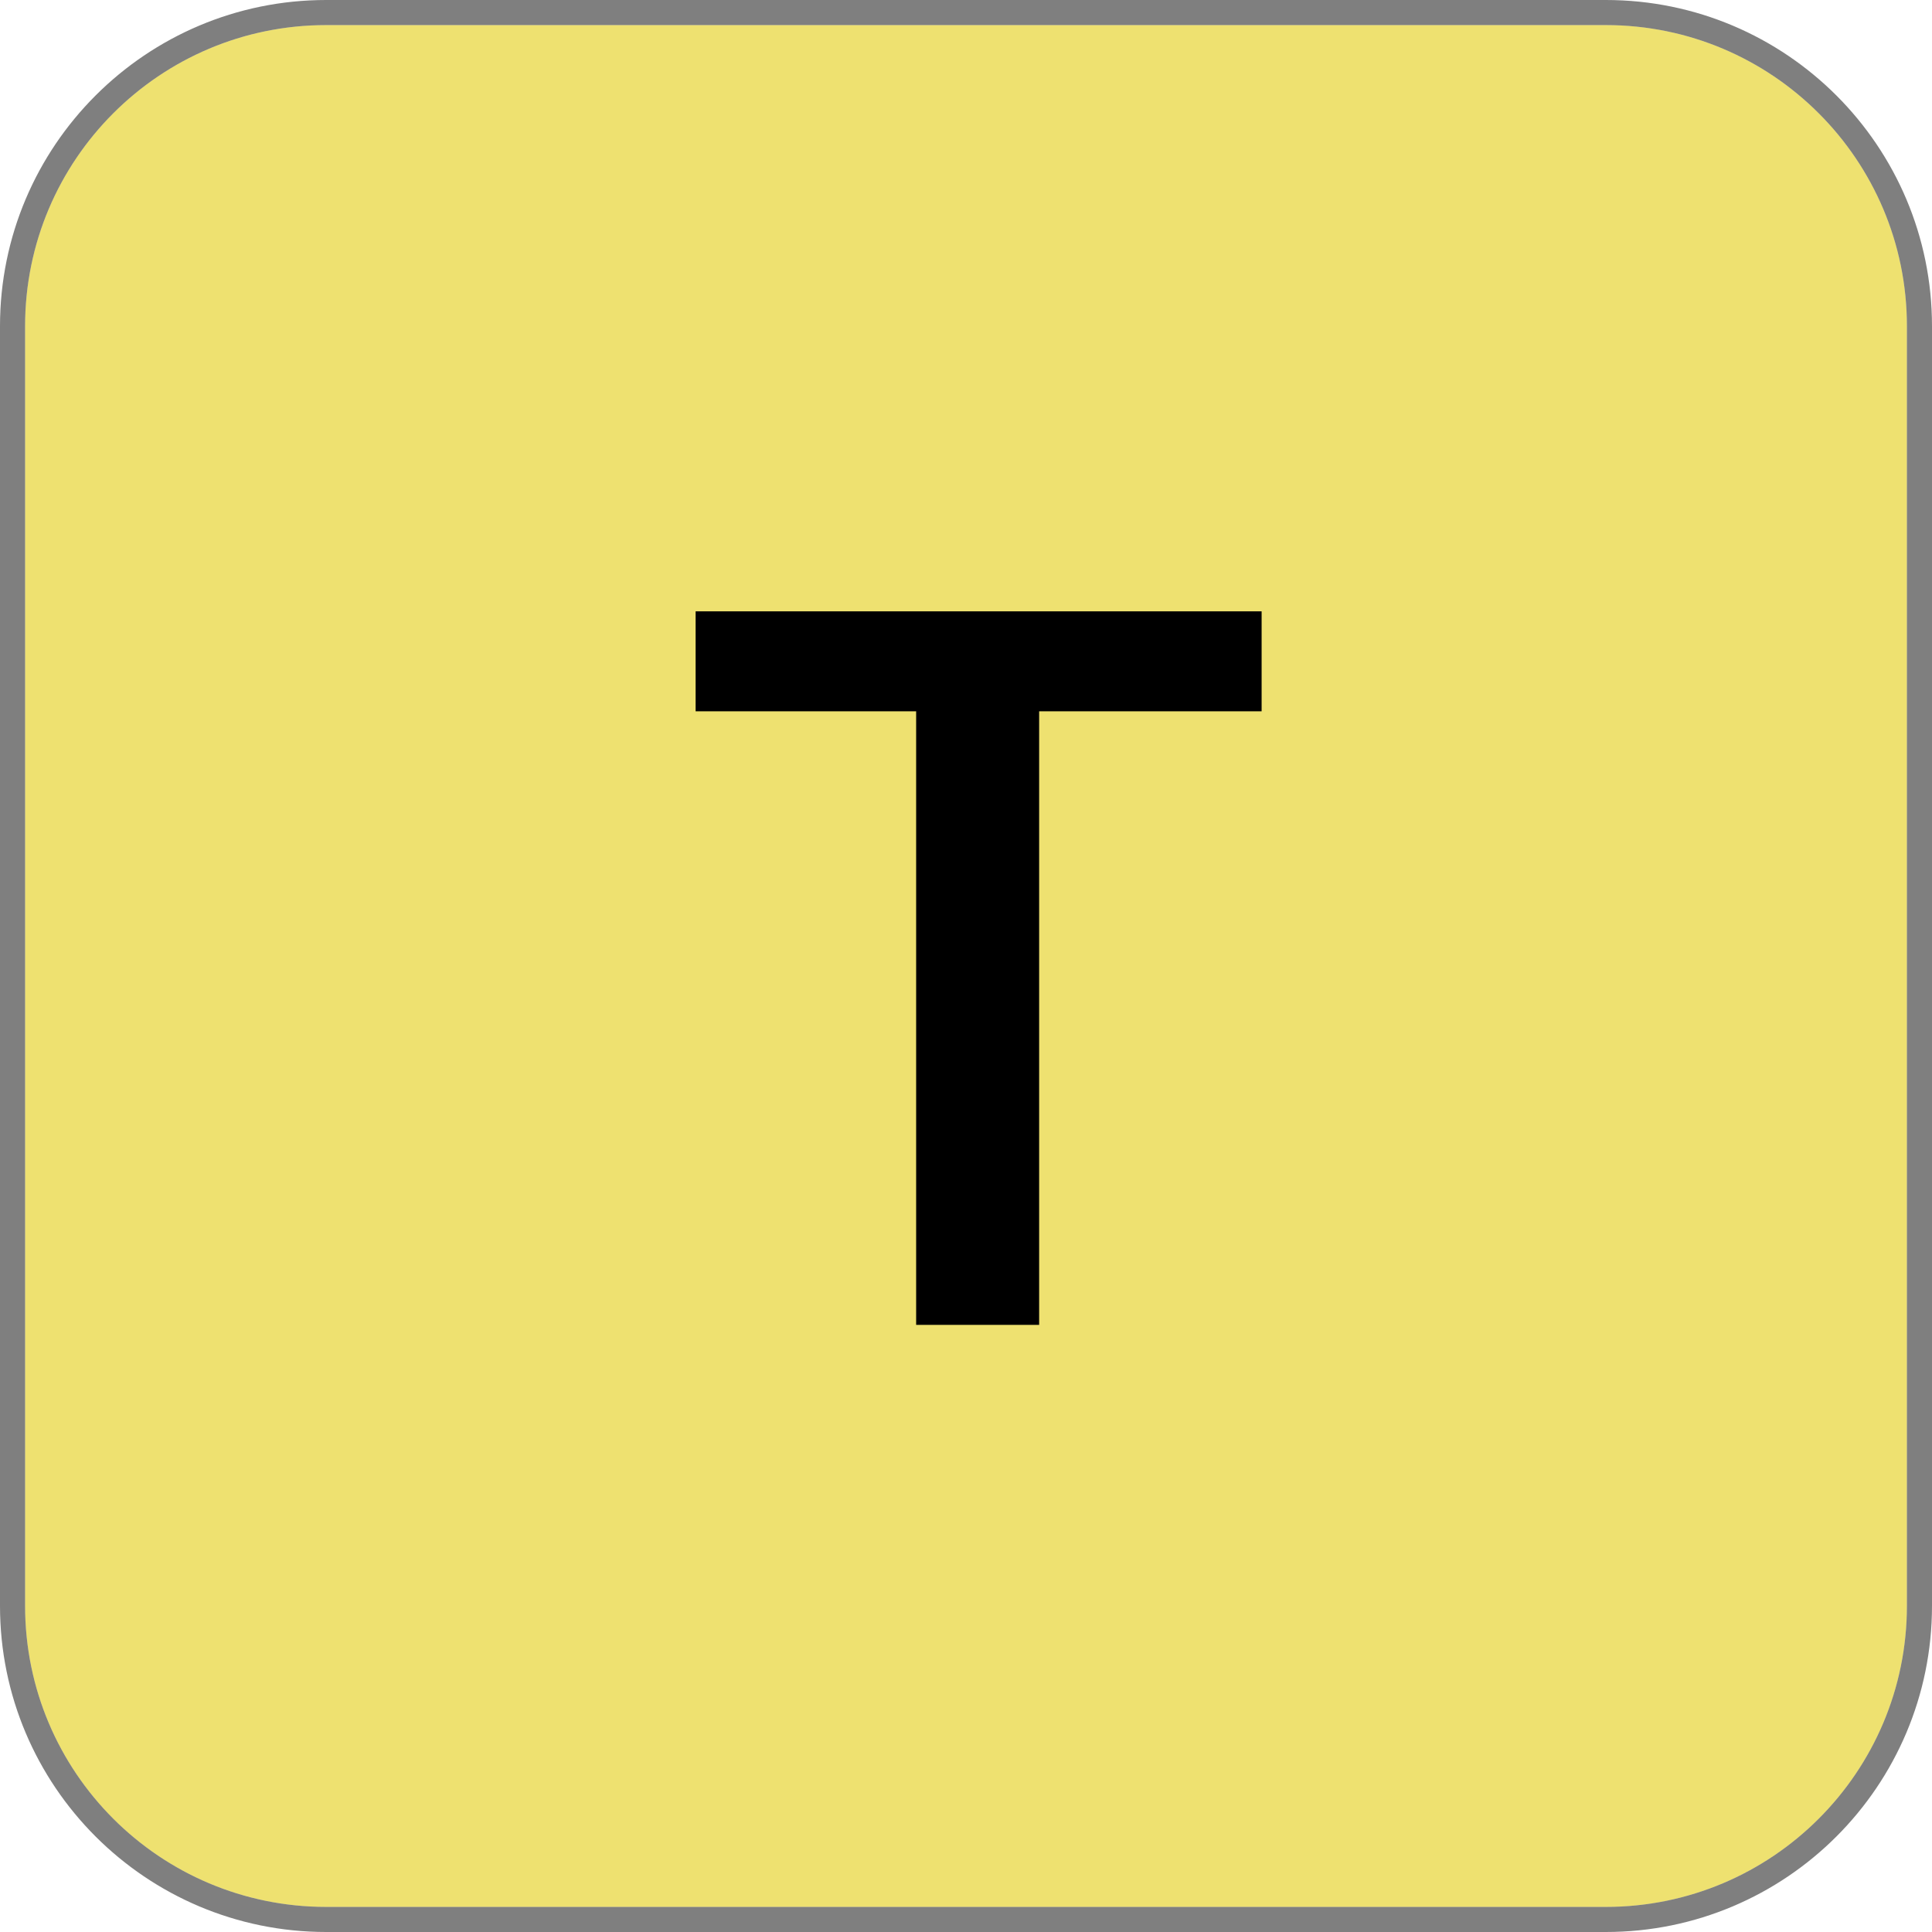
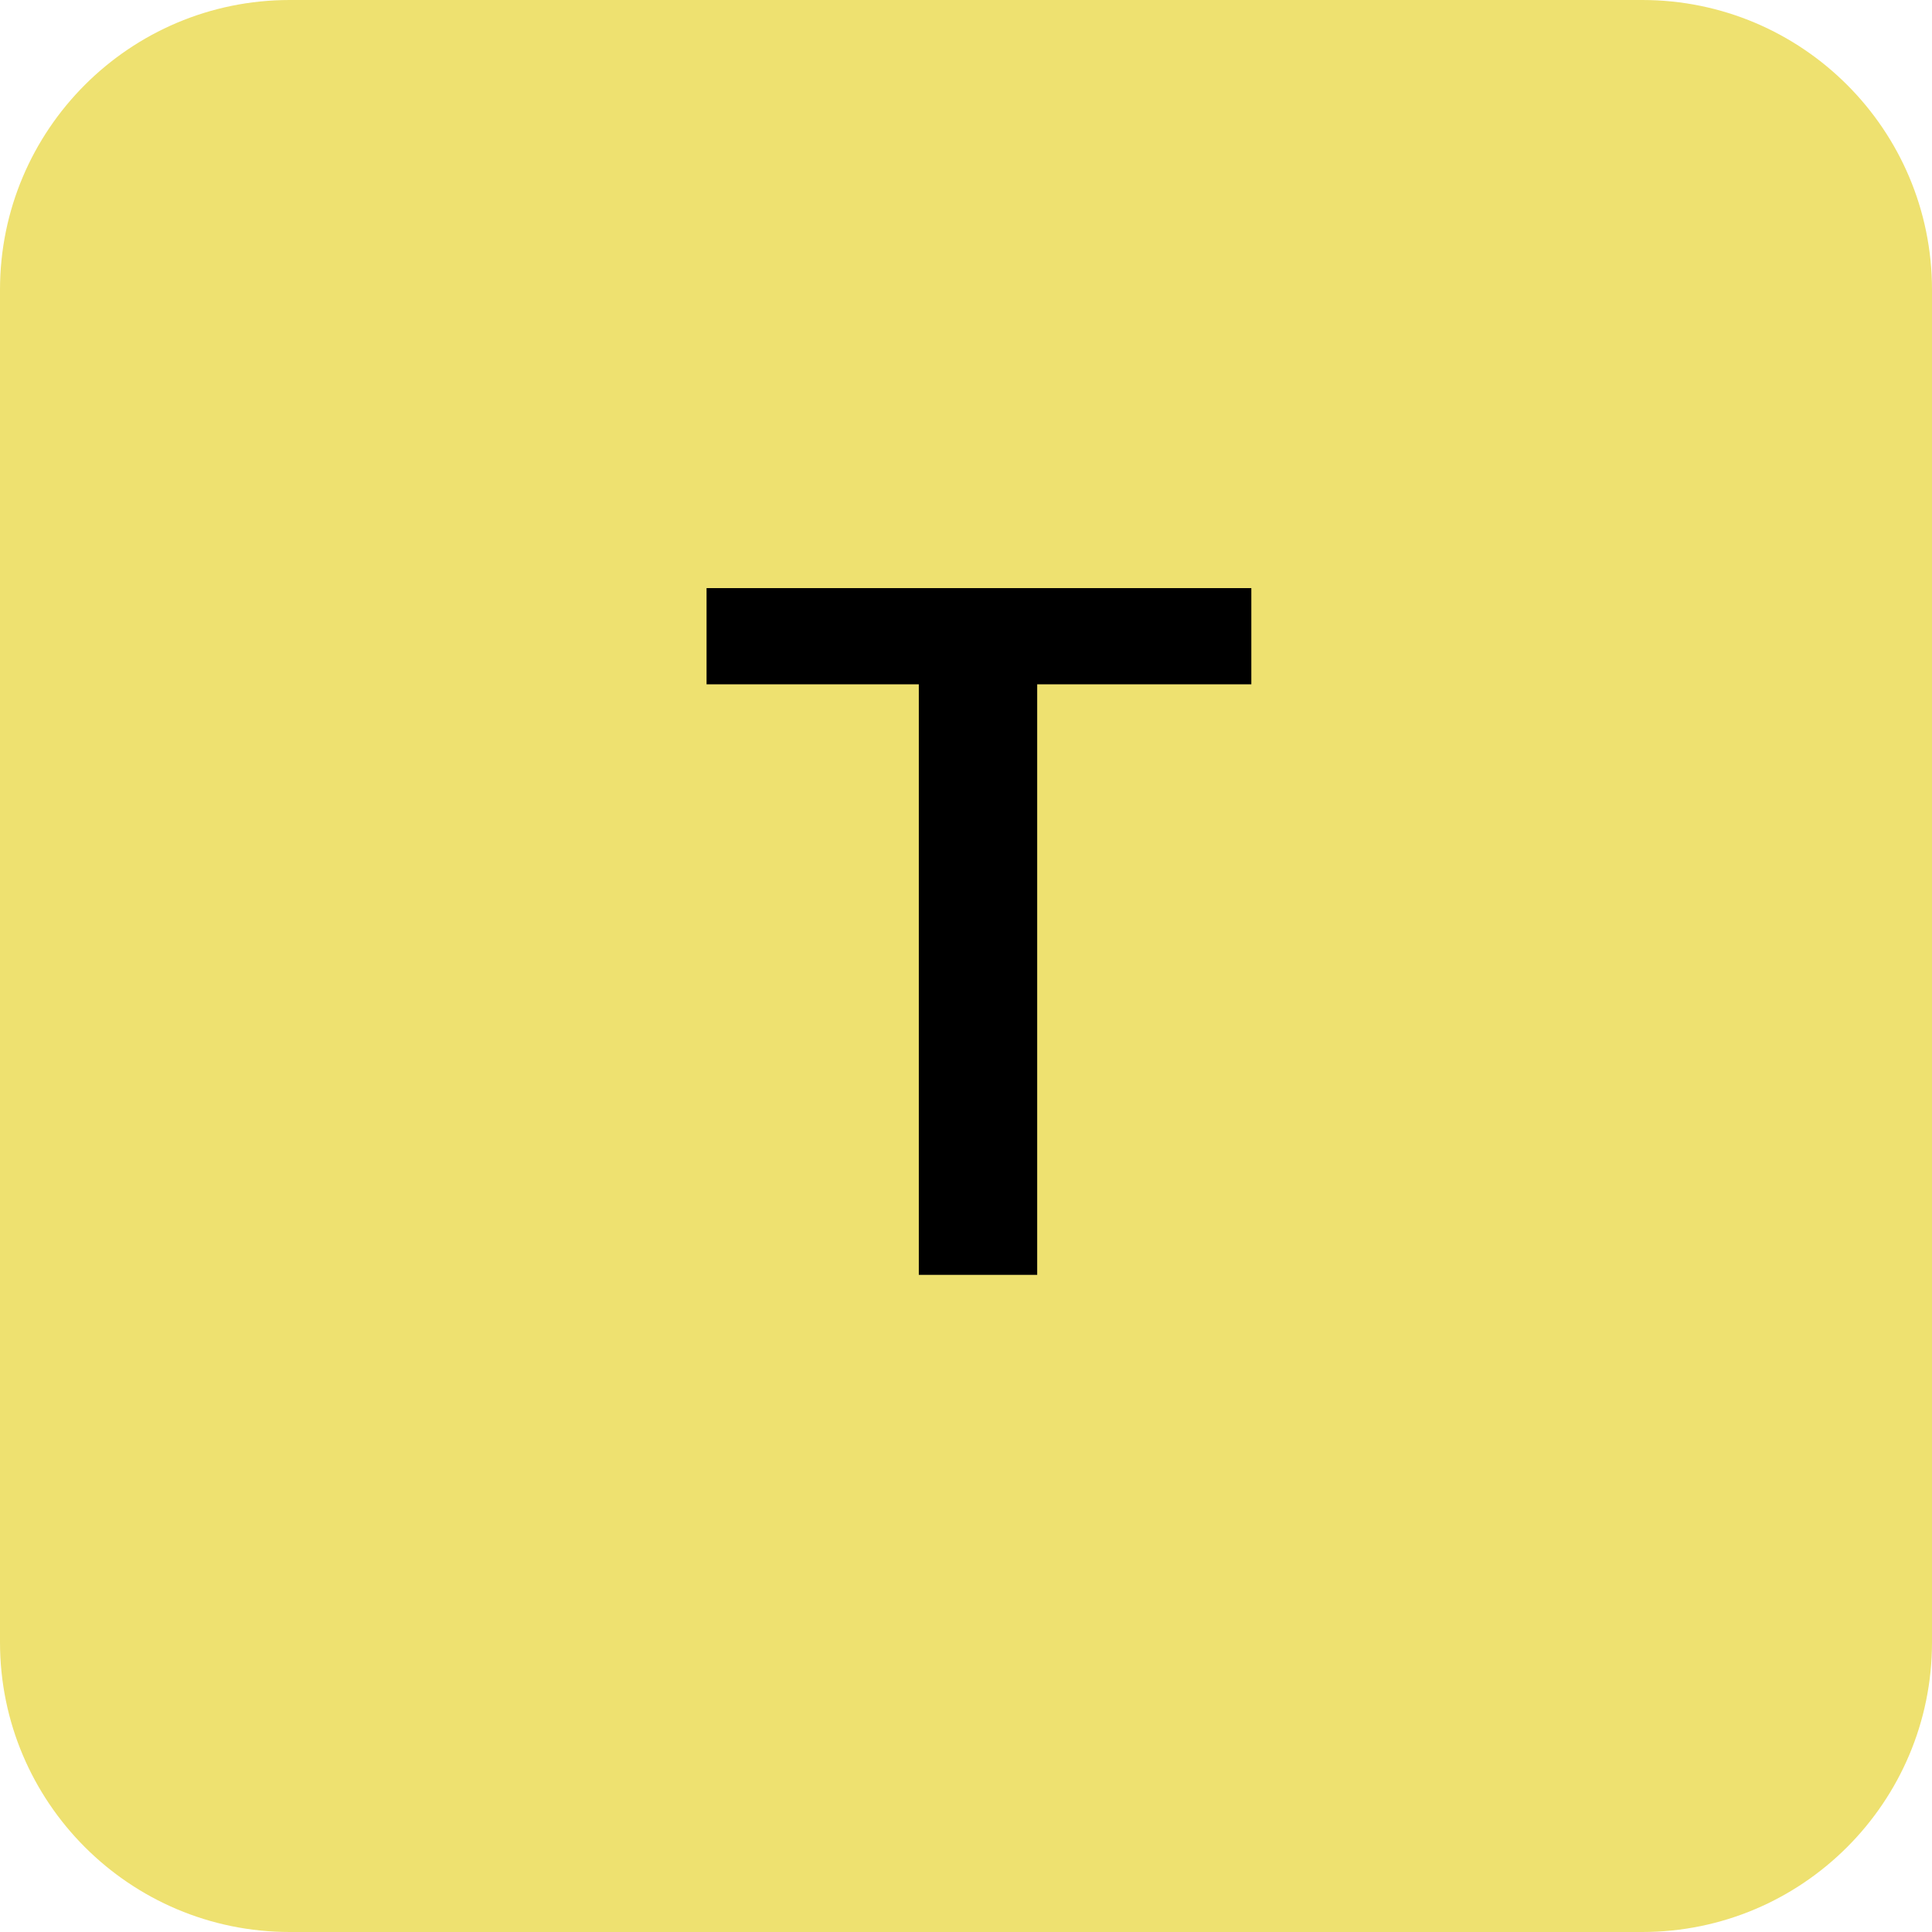
- <svg xmlns="http://www.w3.org/2000/svg" width="77" height="77" viewBox="0 0 77 77" fill="none">
-   <rect x="1" y="1" width="75" height="75" rx="12" fill="#EEE170" />
-   <rect x="0.5" y="0.5" width="76" height="76" rx="12.5" stroke="black" stroke-opacity="0.5" />
-   <path d="M50.282 28.349H41.415V52.803H36.513V28.349H27.724V24.365H50.282V28.349Z" fill="black" />
+ <svg xmlns="http://www.w3.org/2000/svg" width="80" height="80" viewBox="0 0 80 80" fill="none">
+   <rect width="80" height="80" rx="12" fill="#EEE170" />
+   <path d="M51.815 28.336H42.948V52.789H38.046V28.336H29.257V24.352H51.815V28.336Z" fill="black" />
</svg>
